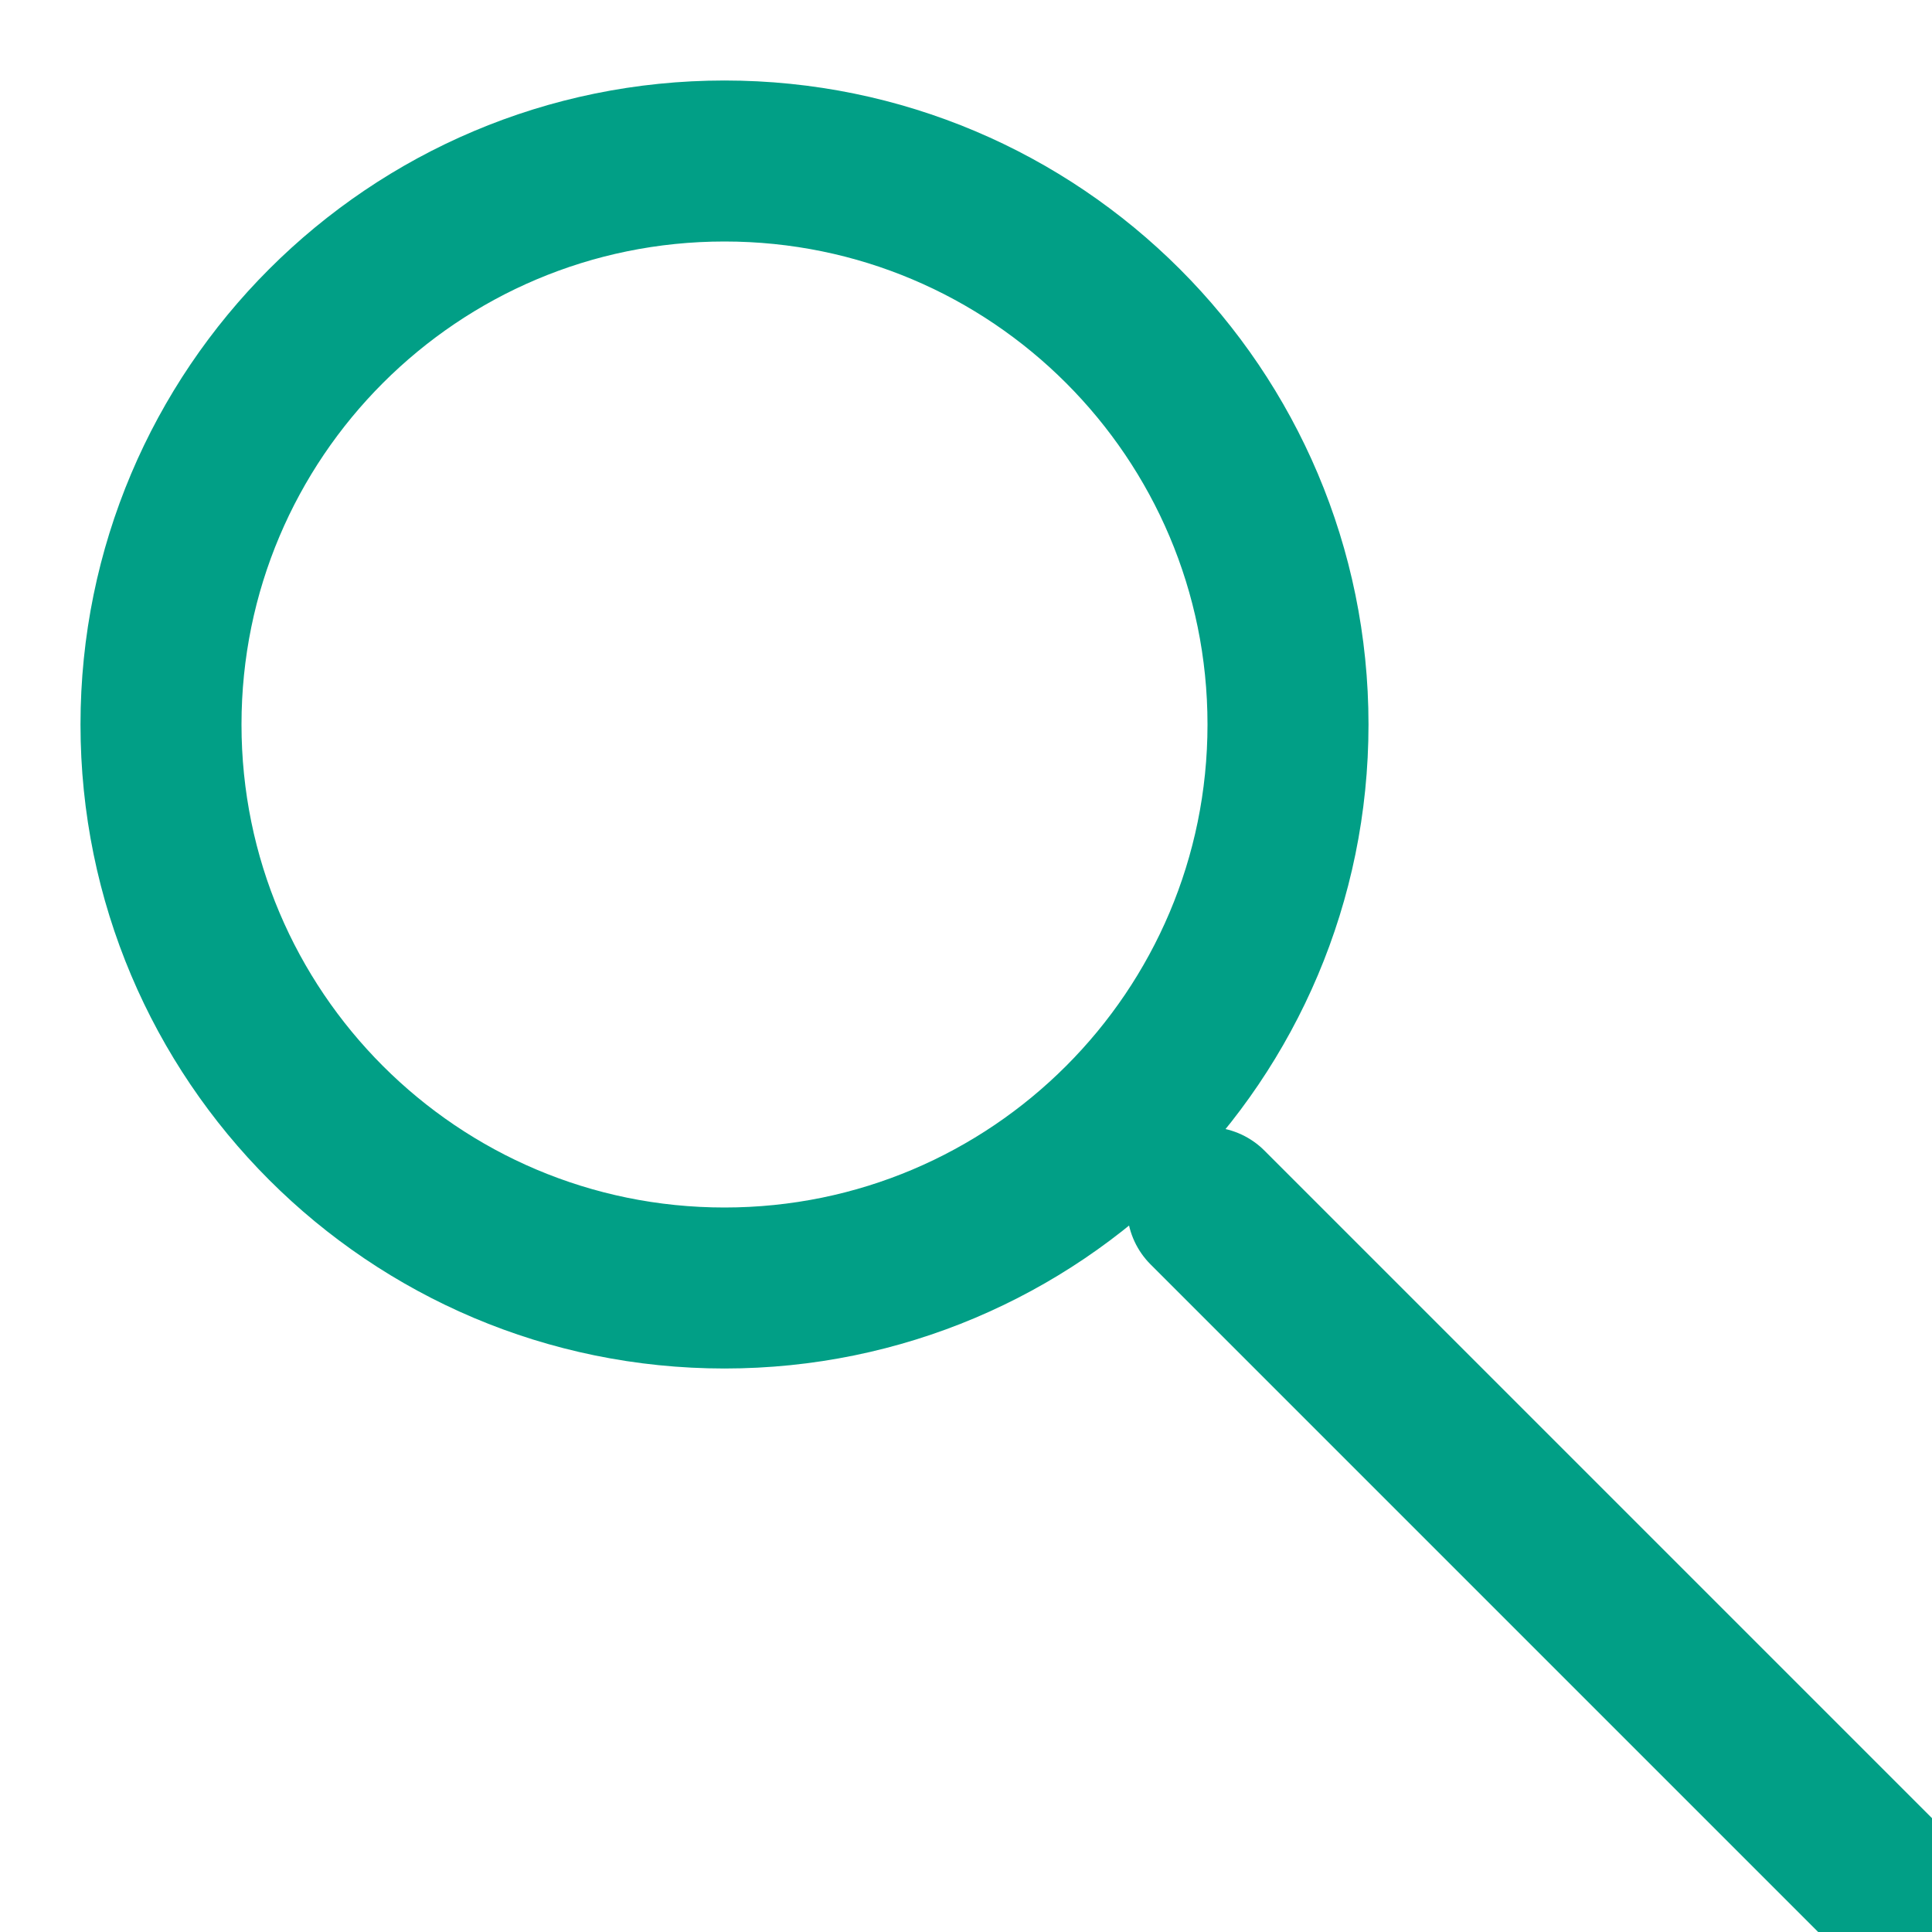
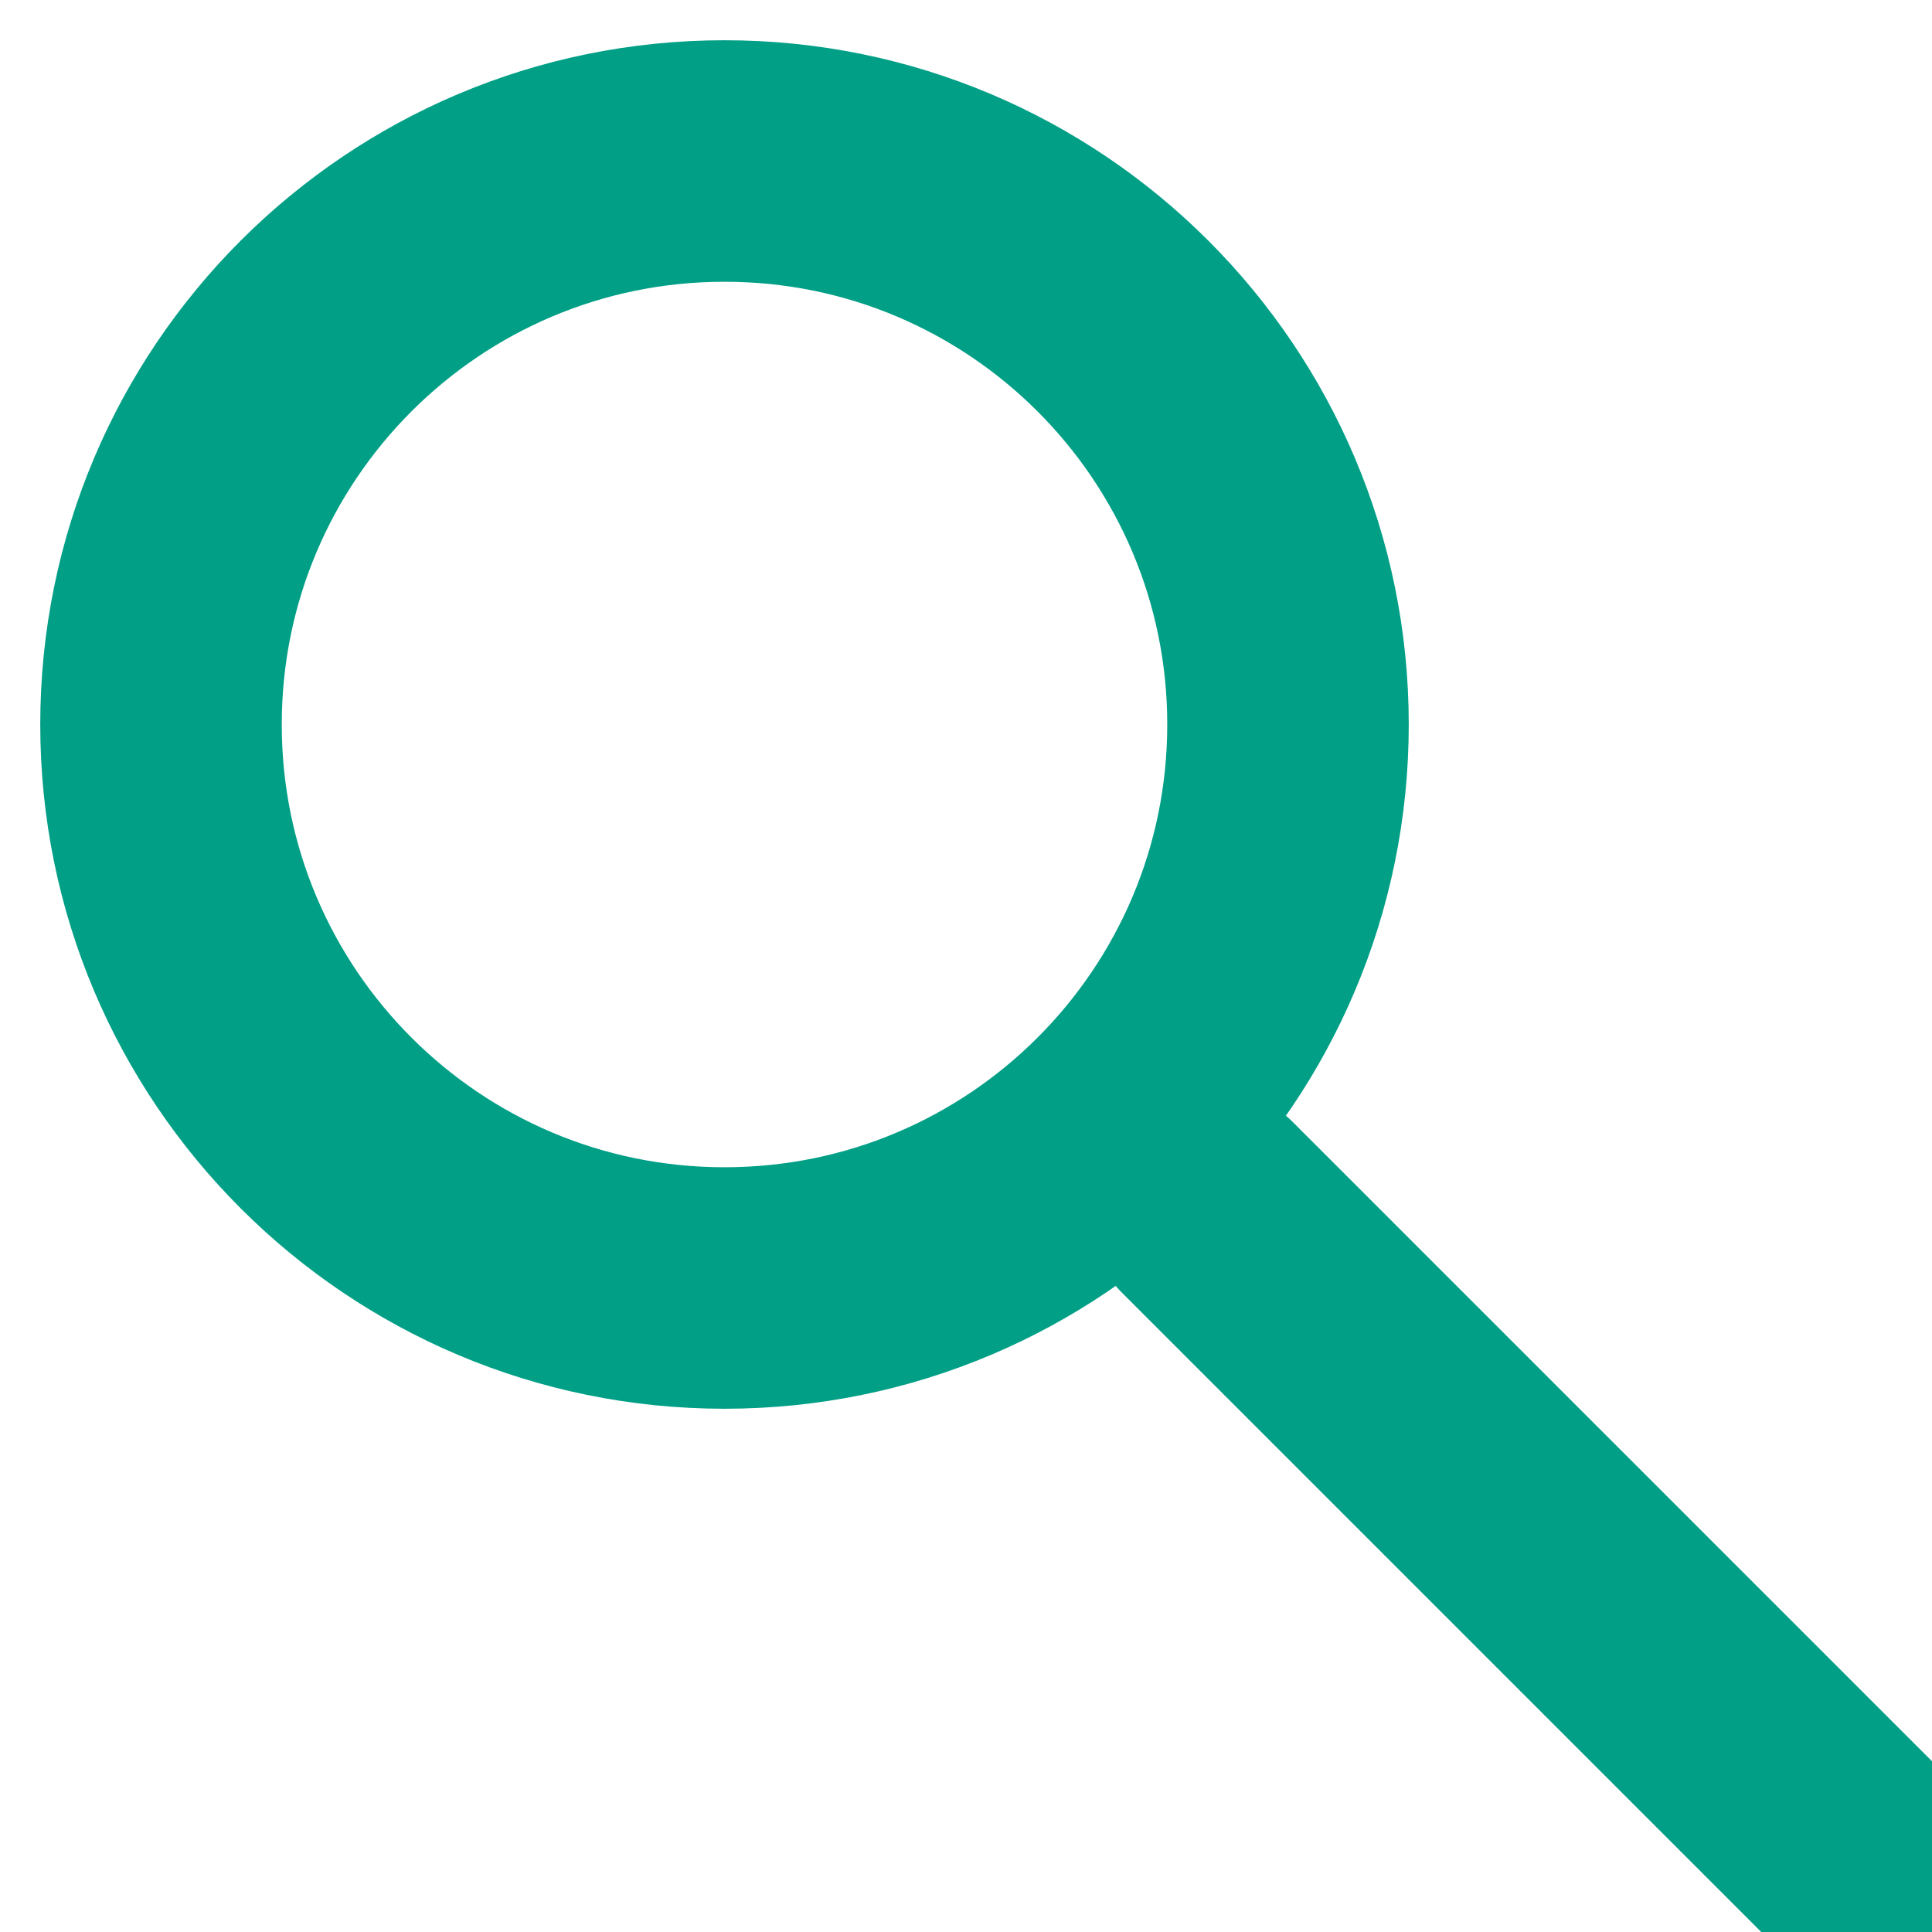
- <svg xmlns="http://www.w3.org/2000/svg" width="20" height="20" viewBox="0 0 24 24" fill="none" stroke="#019F86" stroke-width="2" stroke-linecap="round" stroke-linejoin="round" class="feather feather-search">
+ <svg xmlns="http://www.w3.org/2000/svg" width="20" height="20" viewBox="0 0 24 24" fill="none" stroke="#019F86" stroke-width="3" stroke-linecap="round" stroke-linejoin="round" class="feather feather-search">
  <circle cx="9" cy="9" r="7" />
  <line x1="28" y1="28" x2="15" y2="15" />
</svg>
